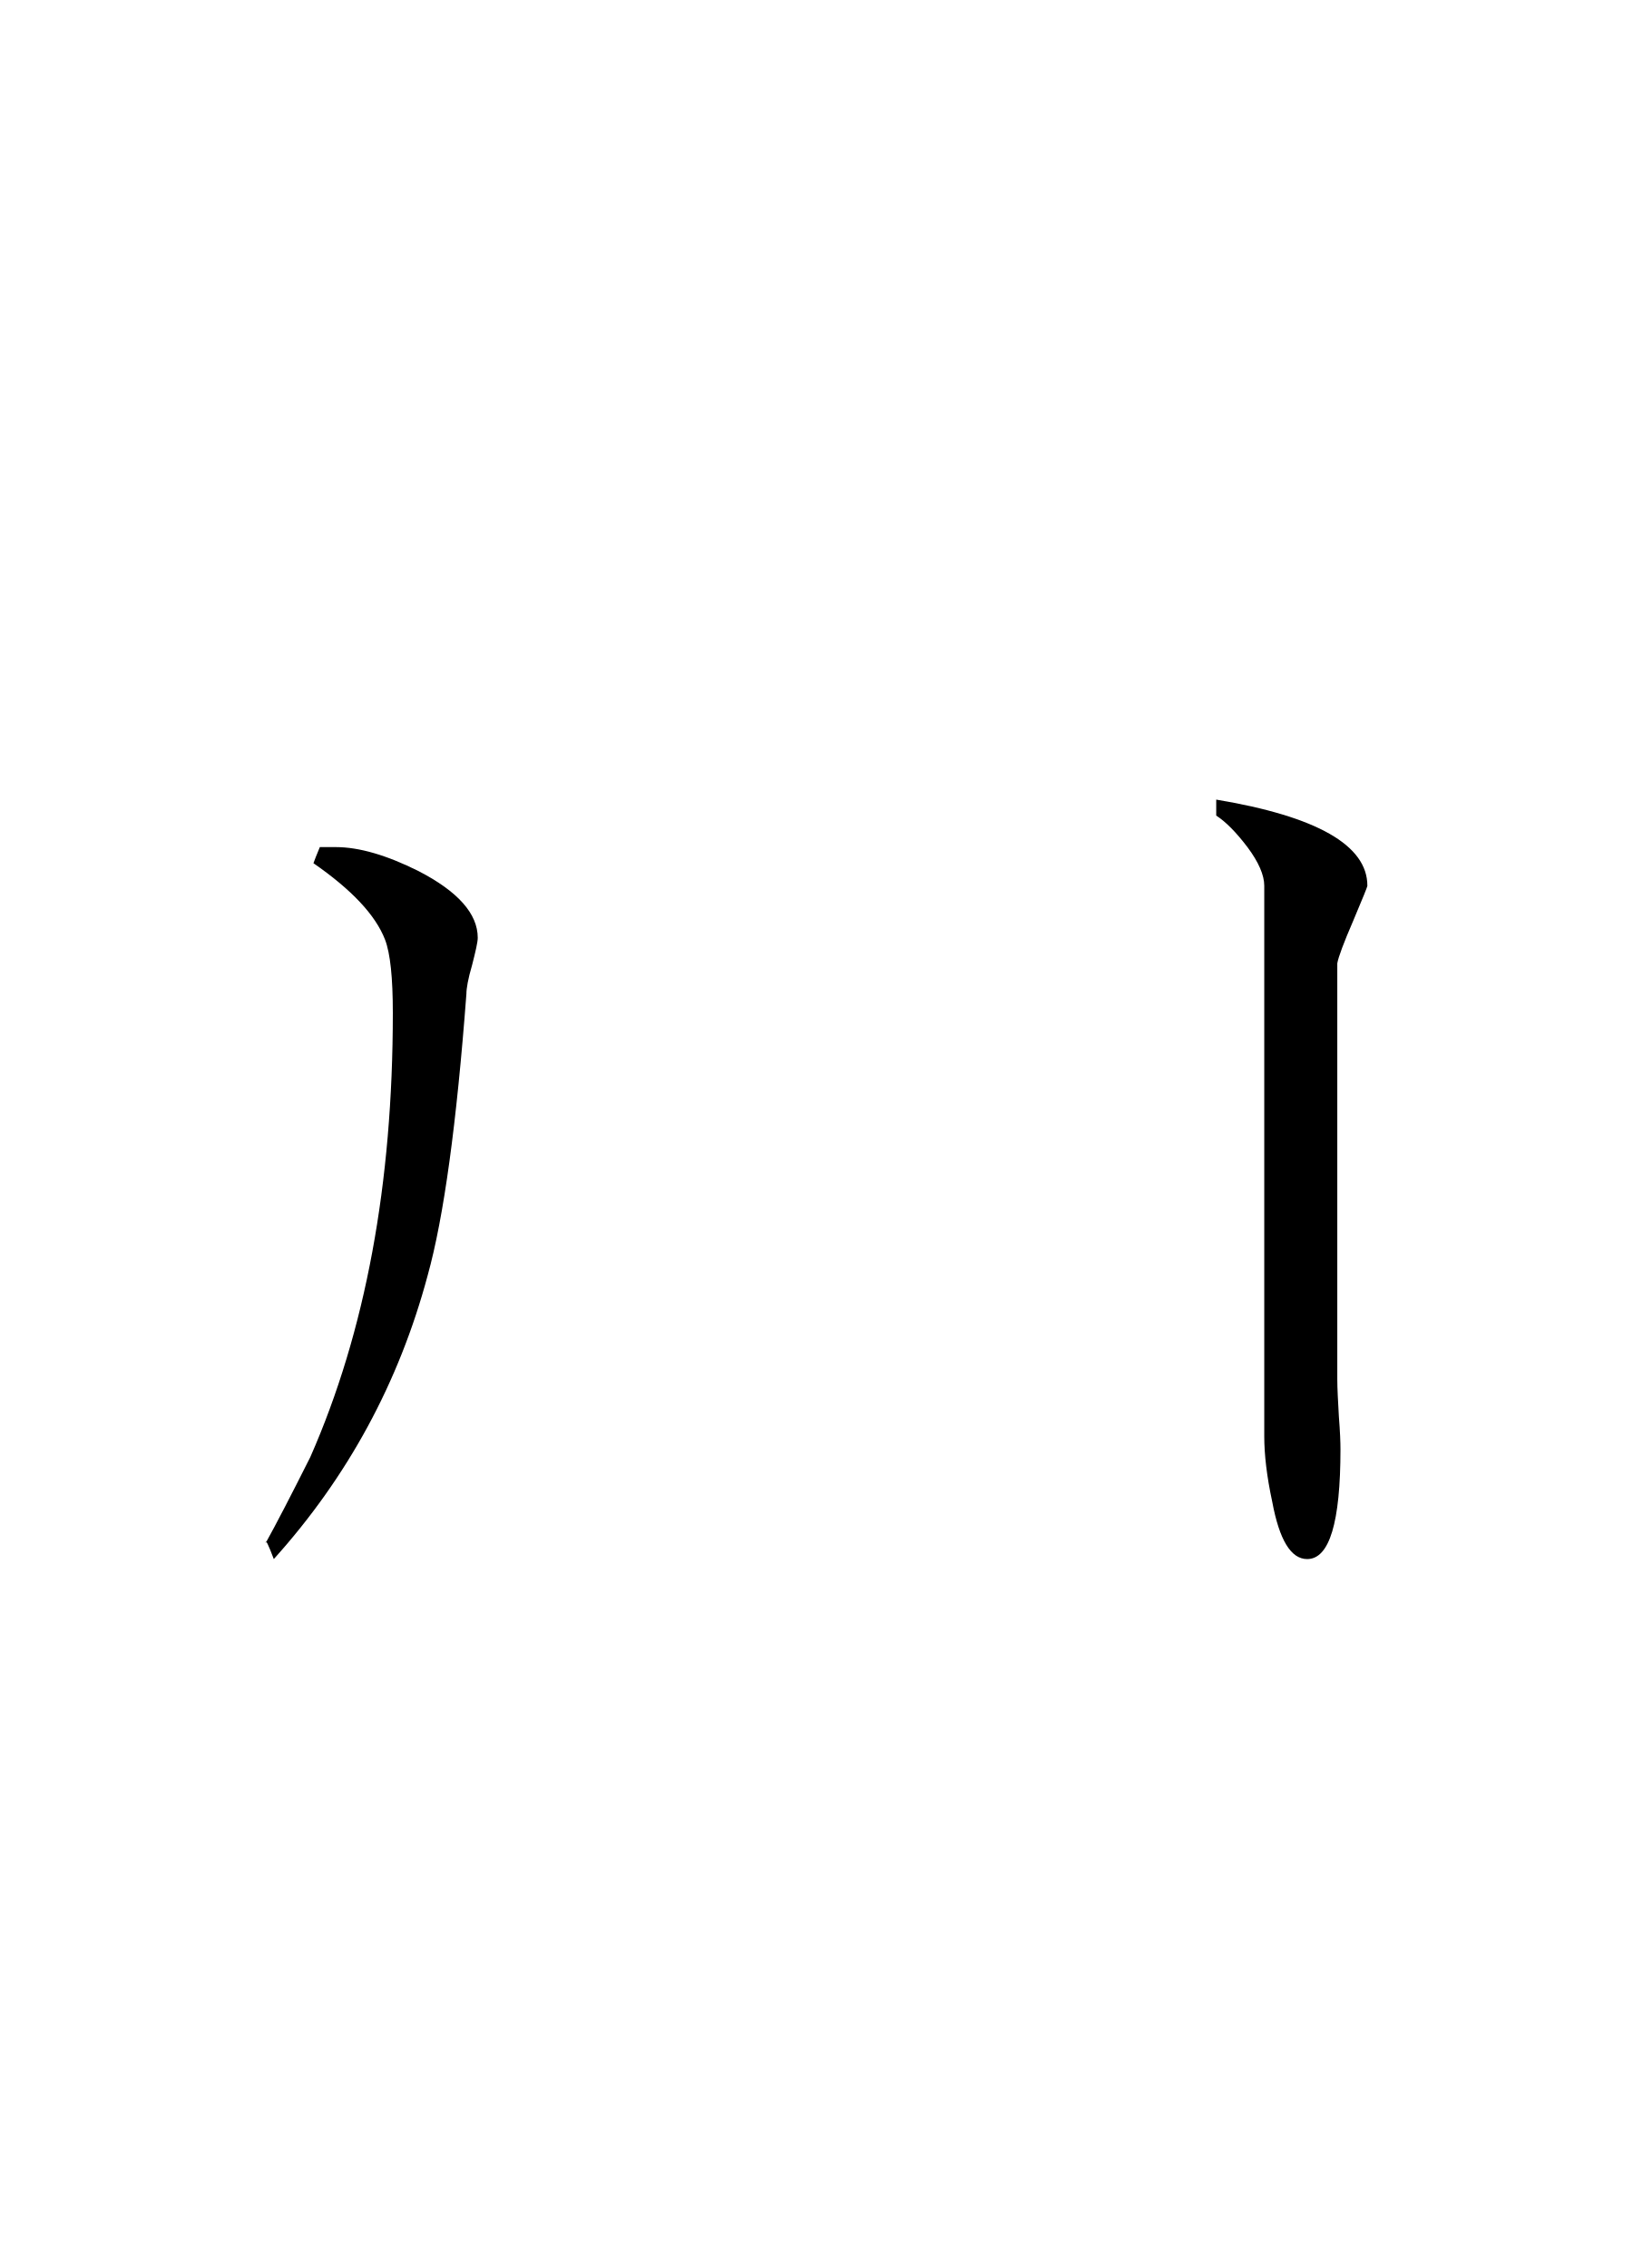
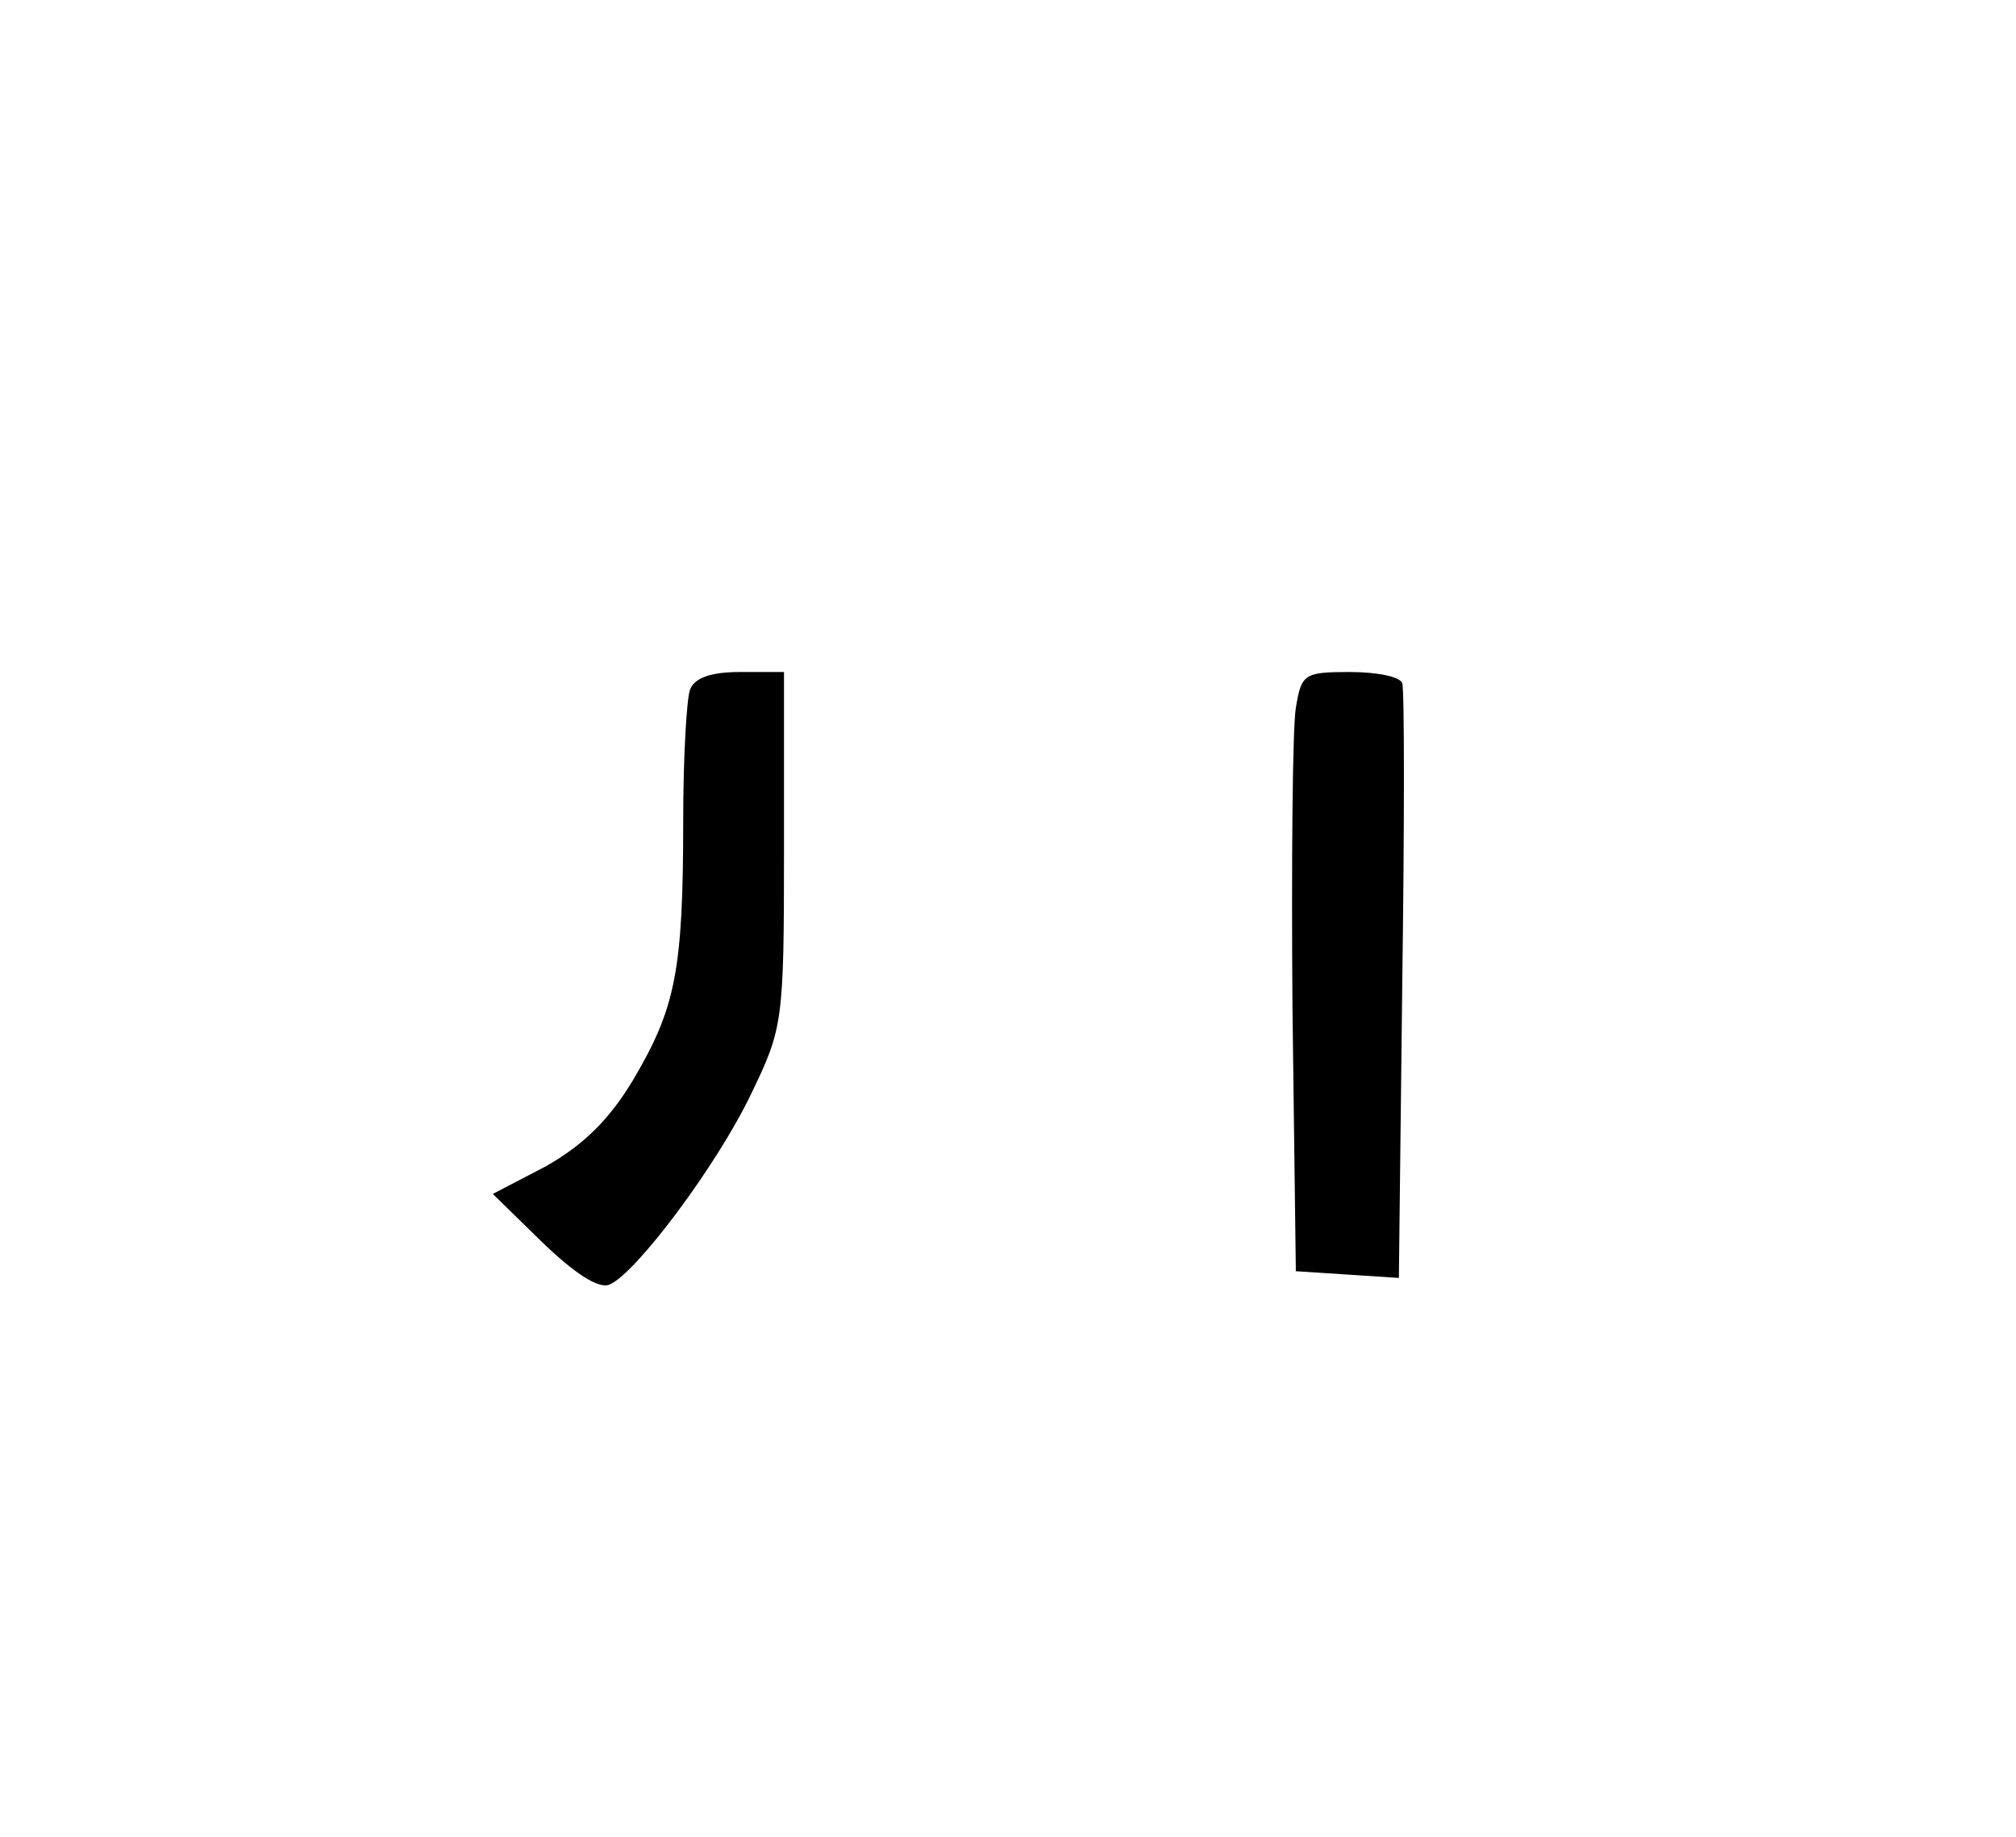
- <svg xmlns="http://www.w3.org/2000/svg" viewBox="2 4 36 50">
-   <path d="m32.145 23.527c0 .02-.102.273-.312.77-.211.488-.328.801-.352.941v9.168c0 .207.016.48.035.824.027.344.035.57.035.719 0 1.613-.242 2.422-.734 2.422-.359 0-.613-.422-.77-1.262-.121-.562-.176-1.043-.176-1.441v-12.141c0-.234-.125-.523-.371-.852-.25-.328-.473-.555-.688-.695v-.352c2.223.371 3.332 1.008 3.332 1.898zm-19.613 1.148c0 .094-.047.297-.125.602-.09.305-.125.516-.125.633-.215 2.852-.496 4.922-.855 6.211-.633 2.363-1.766 4.445-3.391 6.25-.125-.328-.18-.445-.18-.352.234-.422.562-1.055.984-1.895 1.219-2.766 1.82-6.031 1.82-9.793 0-.773-.055-1.312-.172-1.617-.211-.543-.738-1.102-1.578-1.684.023-.066.07-.184.141-.355h.352c.516 0 1.125.18 1.82.527.871.449 1.309.941 1.309 1.473zm0 0" />
+ <svg xmlns="http://www.w3.org/2000/svg" version="1.0" viewBox="-20 -30 180 164" preserveAspectRatio="xMidYMid meet">
+   <g transform="translate(0,114) scale(0.1,-0.1)" fill="#000000" stroke="none">
+     <path d="M416 824 c-3 -9 -6 -61 -6 -117 0 -134 -7 -167 -44 -230 -22 -37 -45 -59 -78 -78 l-48 -25 44 -43 c28 -27 50 -42 60 -38 23 9 96 106 127 171 28 58 29 64 29 218 l0 158 -39 0 c-26 0 -41 -5 -45 -16z" />
+     <path d="M957 808 c-3 -18 -4 -139 -3 -268 l3 -235 46 -3 46 -3 3 261 c2 143 2 265 0 270 -2 6 -23 10 -47 10 -41 0 -43 -2 -48 -32z" />
+   </g>
</svg>
